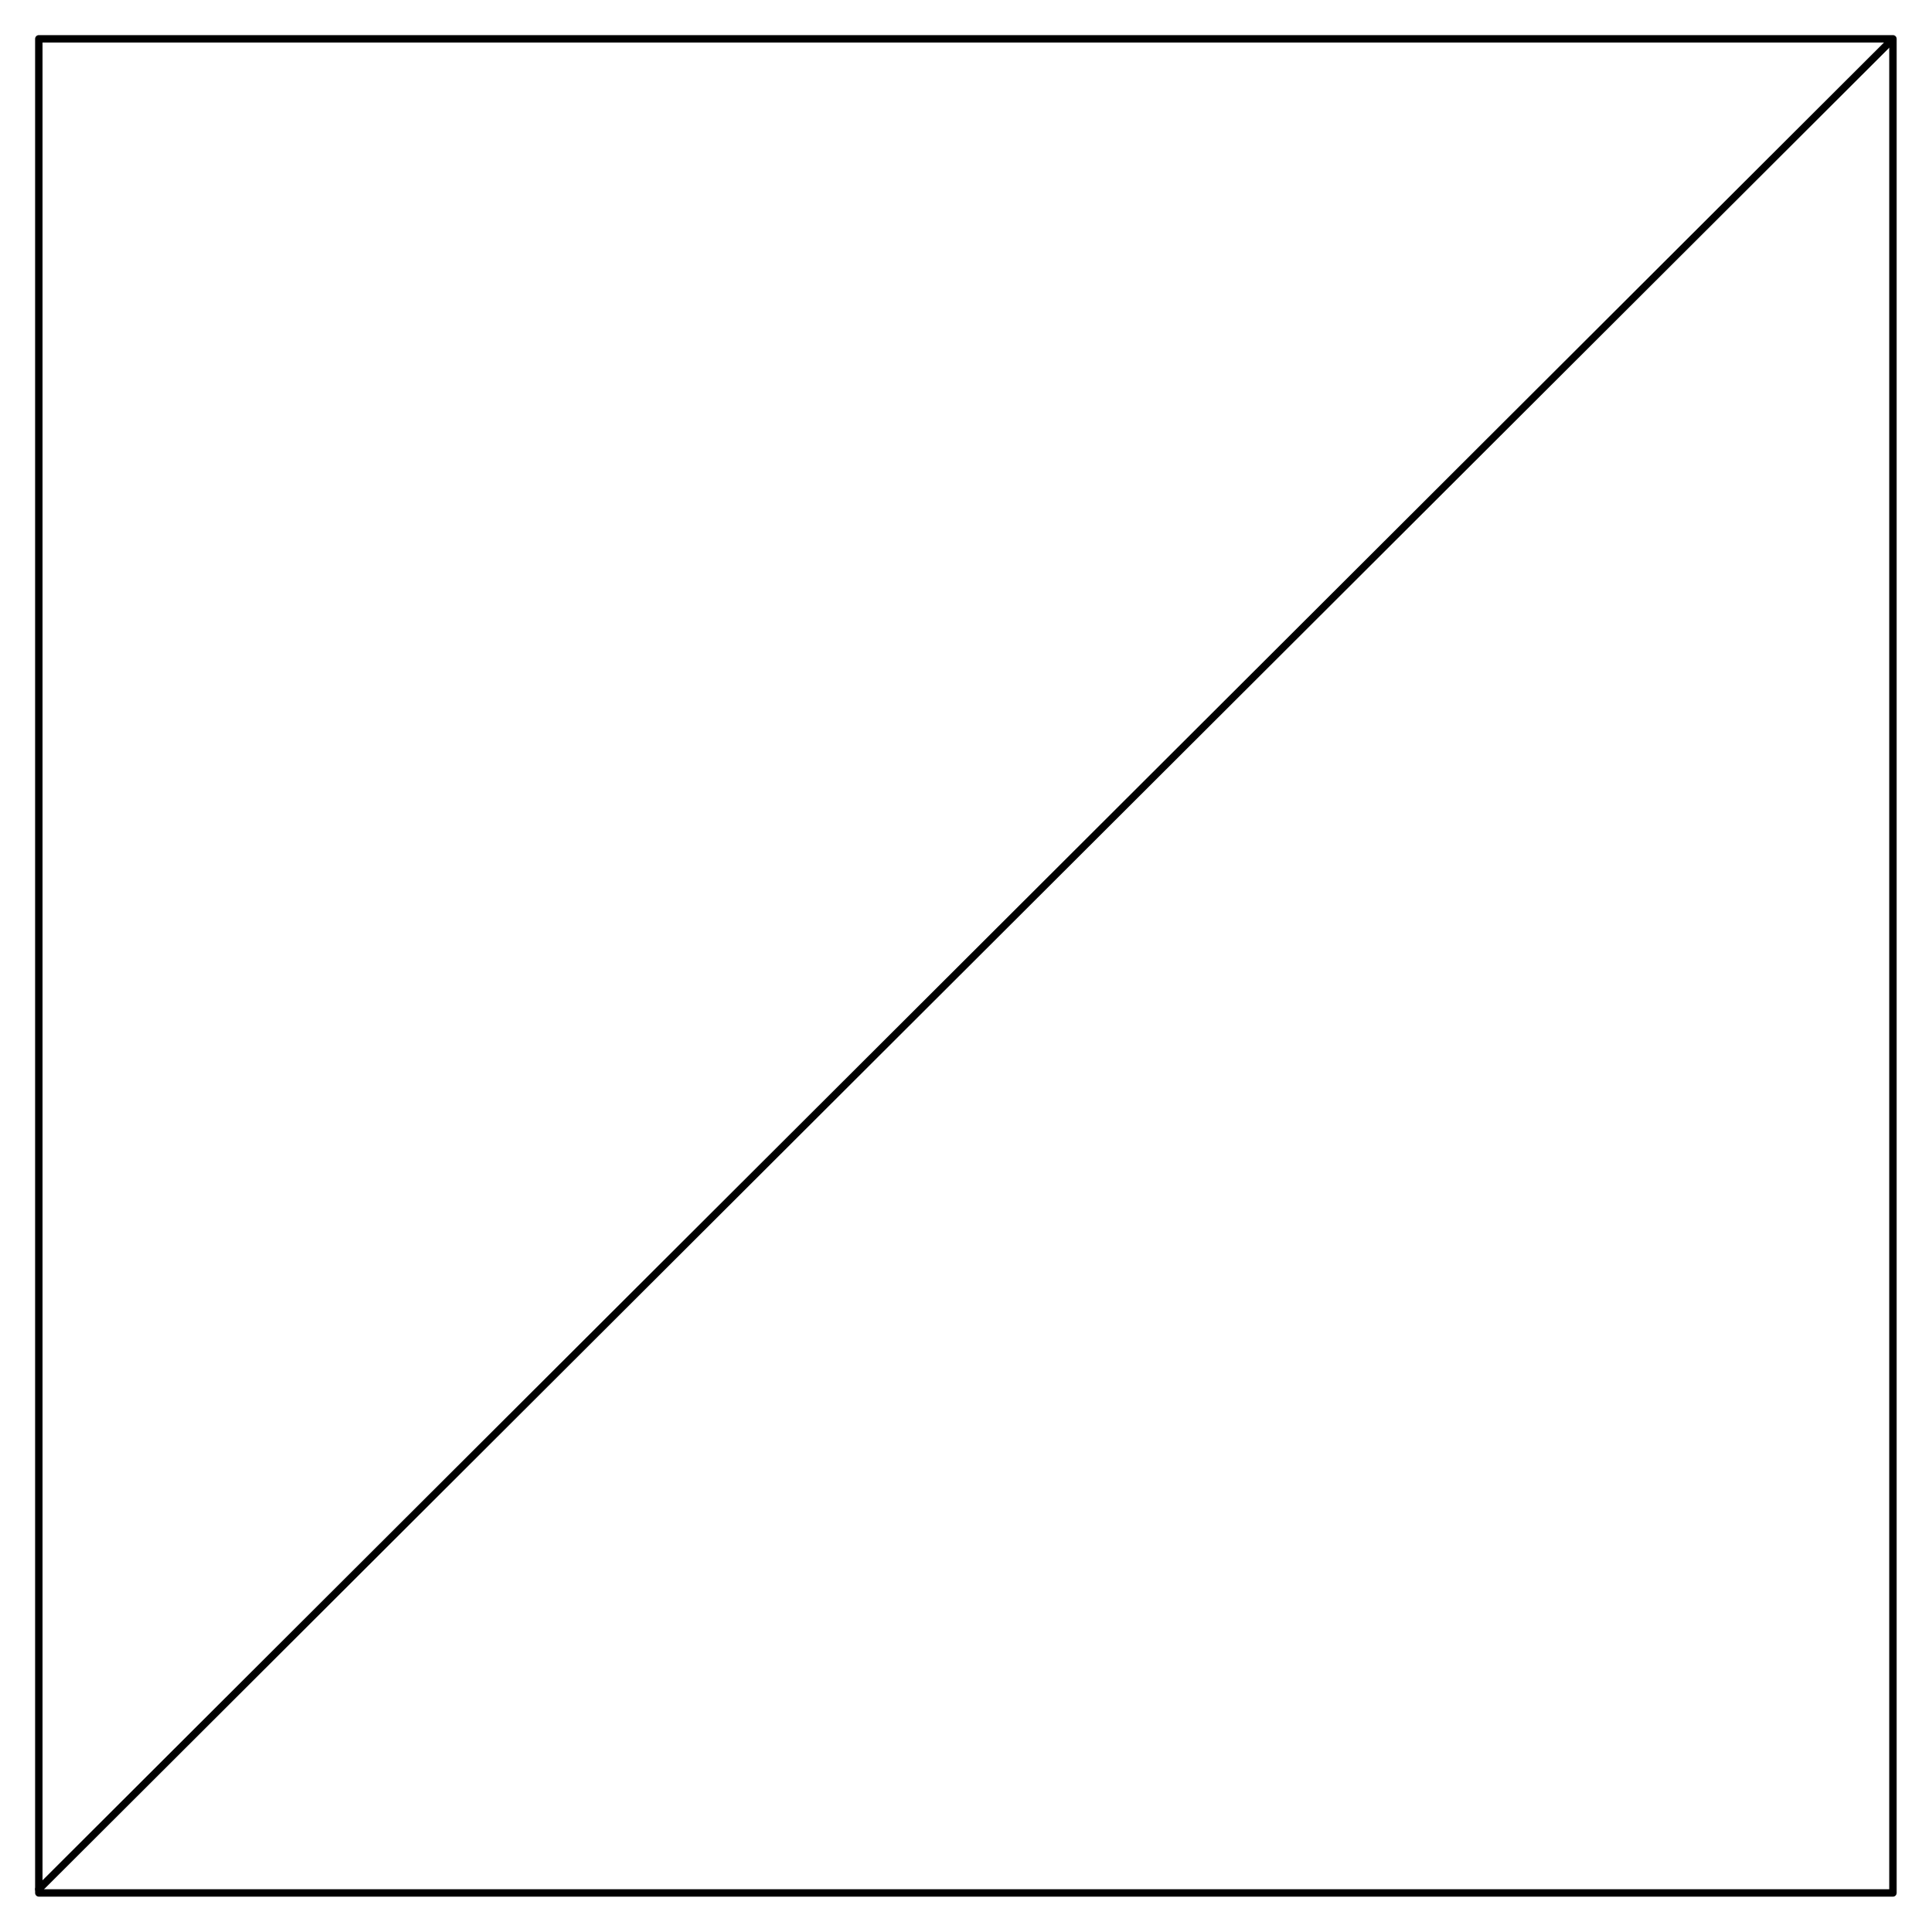
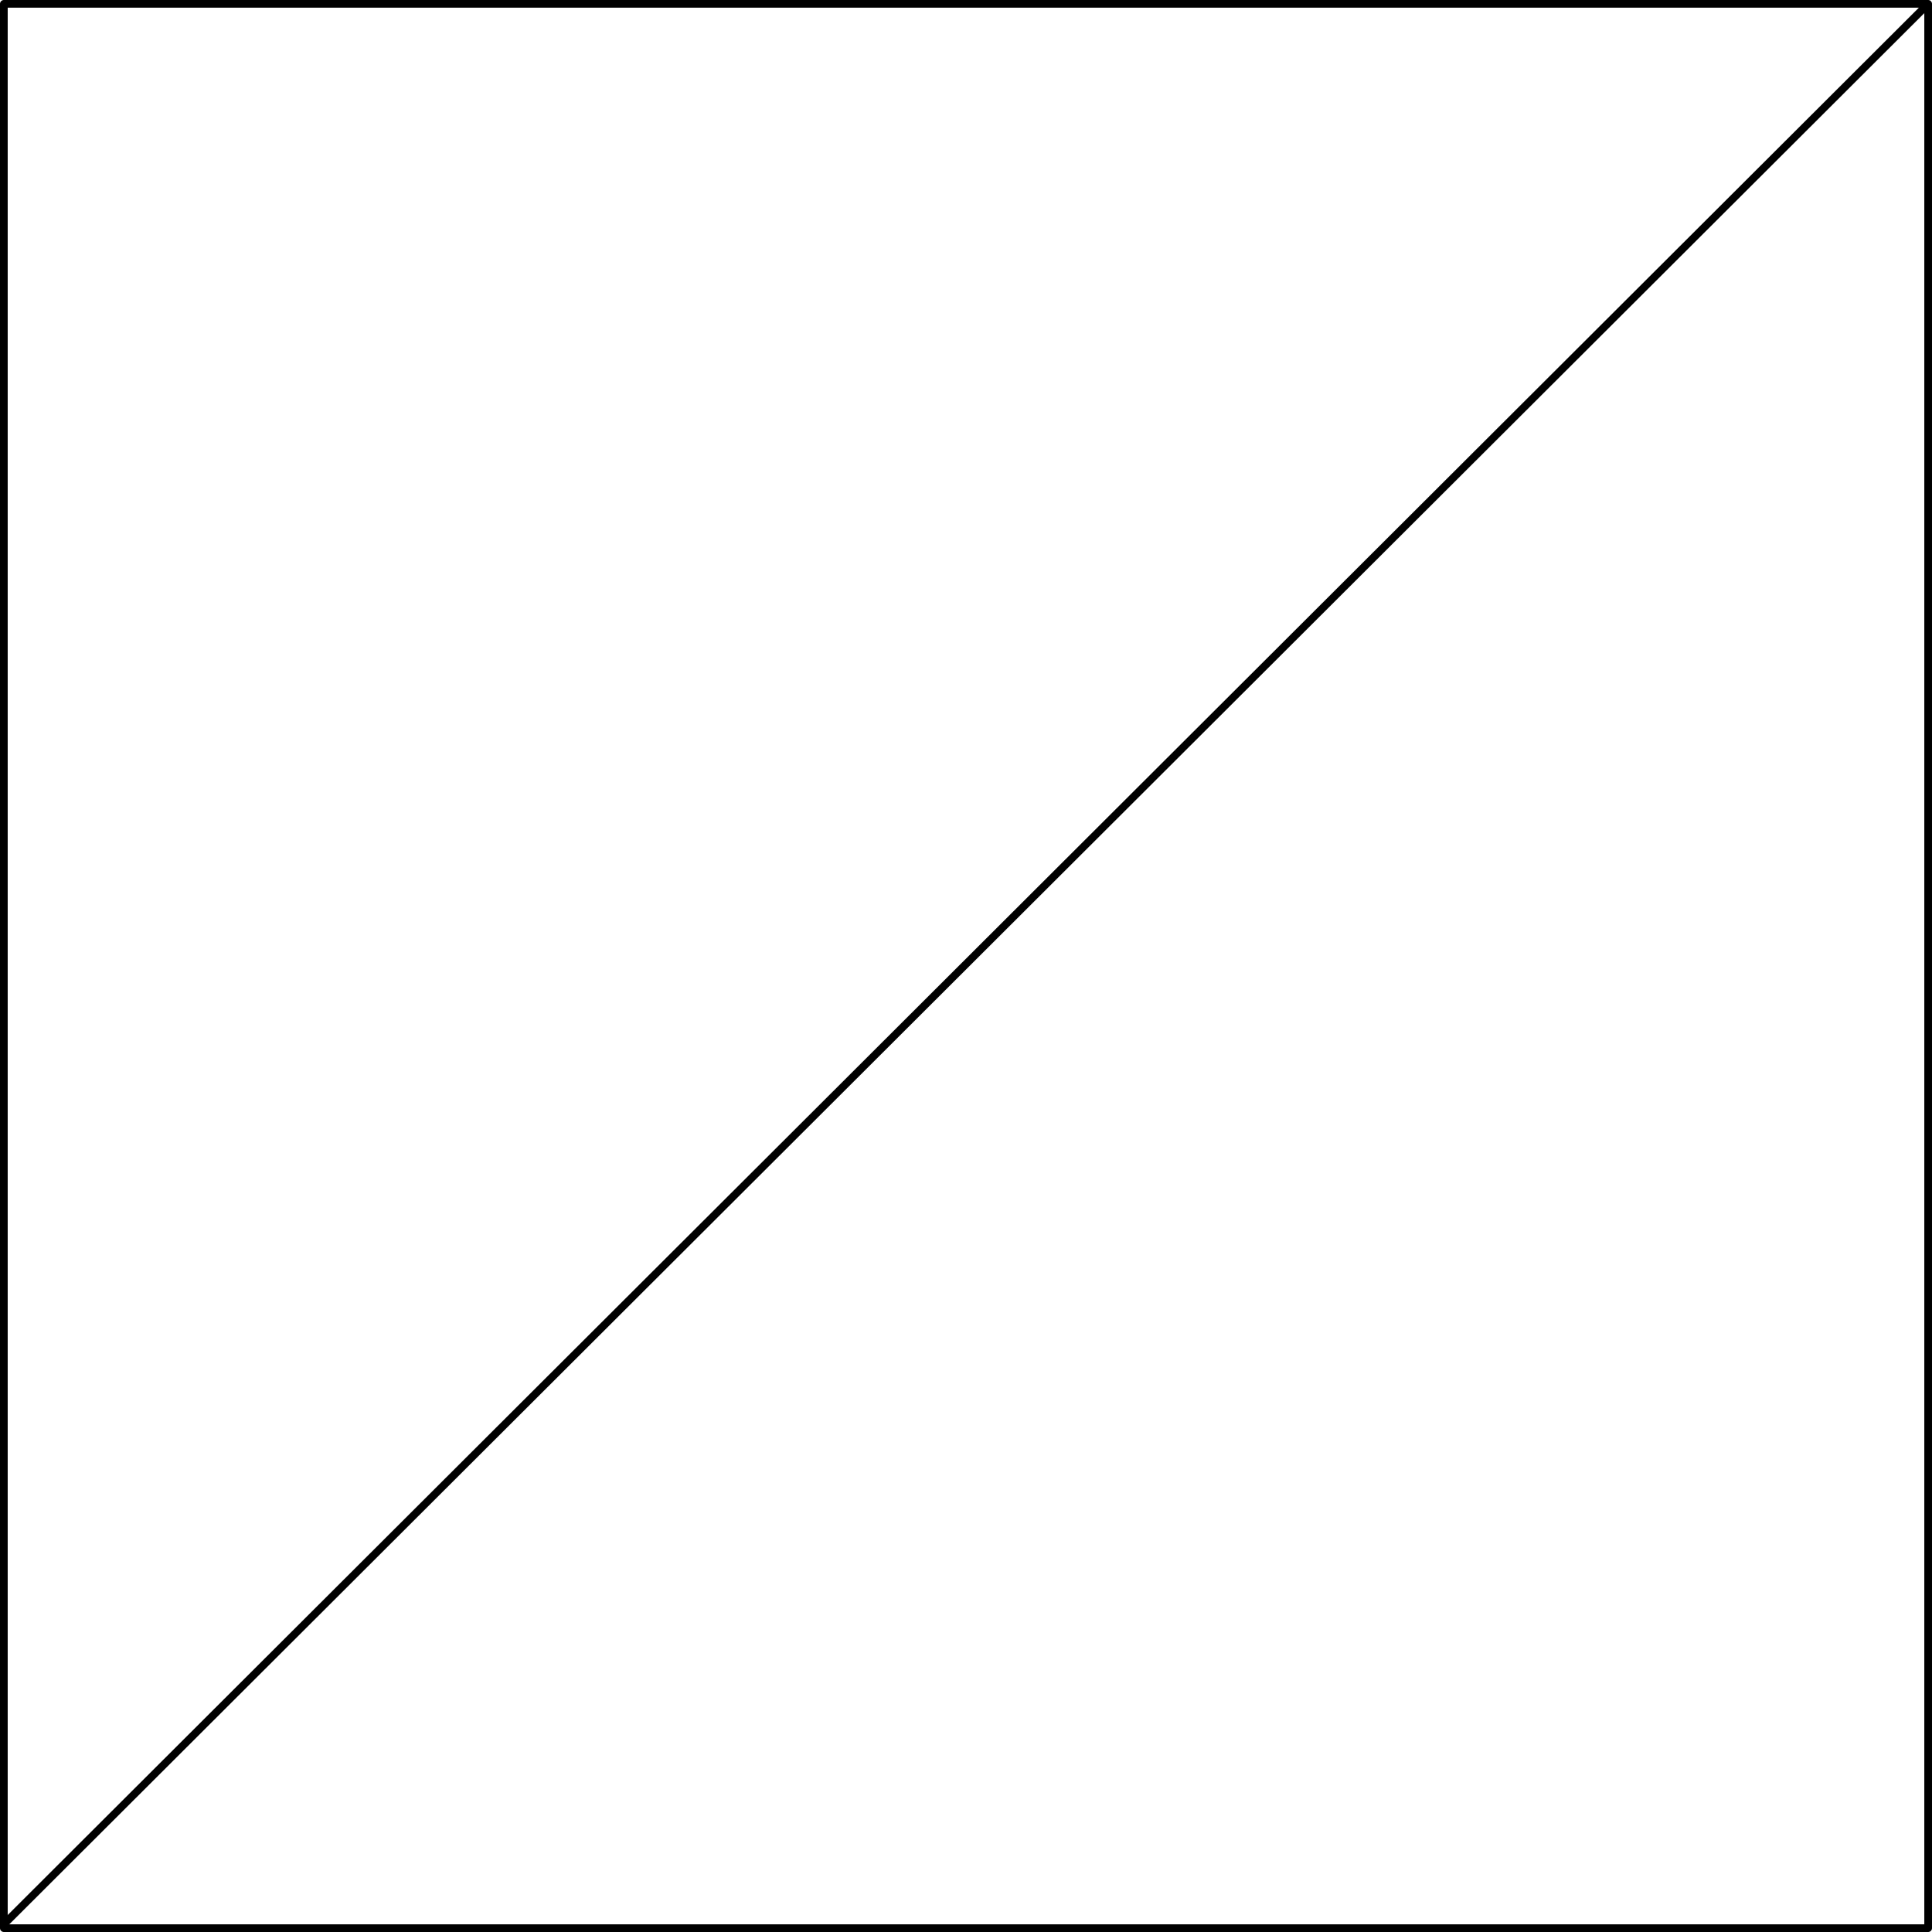
- <svg xmlns="http://www.w3.org/2000/svg" id="svg504" height="294.076mm" width="294.076mm" version="1.0">
+ <svg xmlns="http://www.w3.org/2000/svg" version="1.0" width="283.351mm" height="283.351mm" id="svg504">
  <defs id="defs498">
-     <pattern y="0" x="0" height="6" width="6" patternUnits="userSpaceOnUse" id="WMFhbasepattern" />
+     <pattern id="WMFhbasepattern" patternUnits="userSpaceOnUse" width="6" height="6" x="0" y="0" />
  </defs>
-   <path id="path500" d="  M 22.333,1089   L 22.333,22.333   L 1089,22.333   L 1089,1089  z " style="fill:none;stroke:#000000;stroke-width:4.267px;stroke-linecap:round;stroke-linejoin:round;stroke-miterlimit:4;stroke-dasharray:none;stroke-opacity:1;" />
-   <path id="path502" d="  M 1087.933,23.4   L 22.333,1086.867  " style="fill:none;stroke:#000000;stroke-width:4.267px;stroke-linecap:round;stroke-linejoin:round;stroke-miterlimit:4;stroke-dasharray:none;stroke-opacity:1;" />
+   <path style="fill:none;stroke:#000000;stroke-width:4.267px;stroke-linecap:round;stroke-linejoin:round;stroke-miterlimit:4;stroke-dasharray:none;stroke-opacity:1" d="M 2.133,1068.8 V 2.133 H 1068.8 V 1068.8 Z" id="path500" />
+   <path style="fill:none;stroke:#000000;stroke-width:4.267px;stroke-linecap:round;stroke-linejoin:round;stroke-miterlimit:4;stroke-dasharray:none;stroke-opacity:1" d="M 1067.733,3.2 2.133,1066.667" id="path502" />
</svg>
